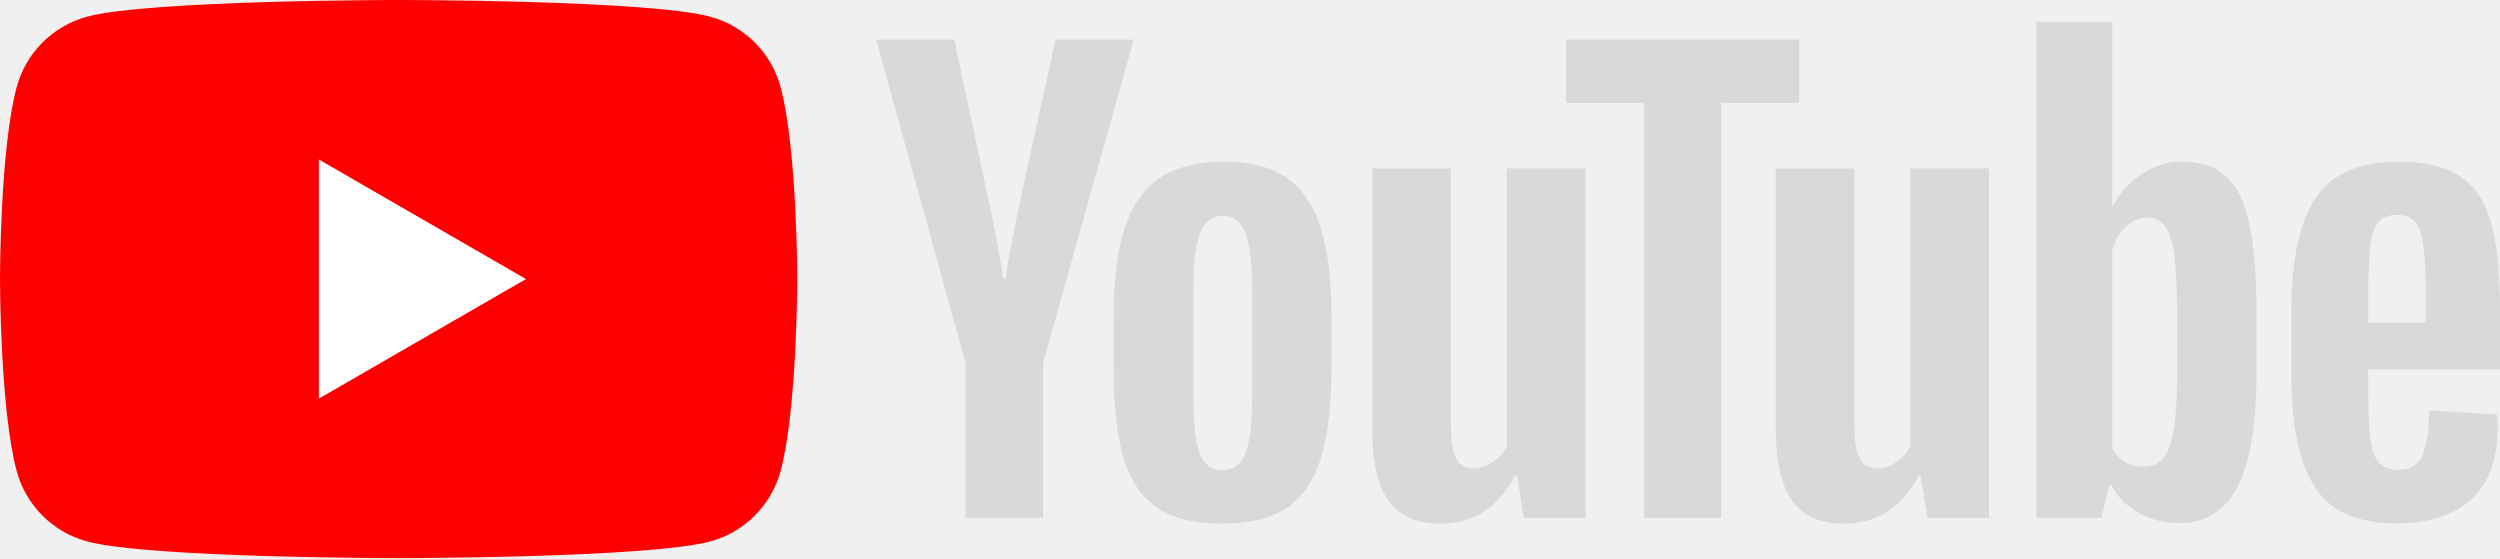
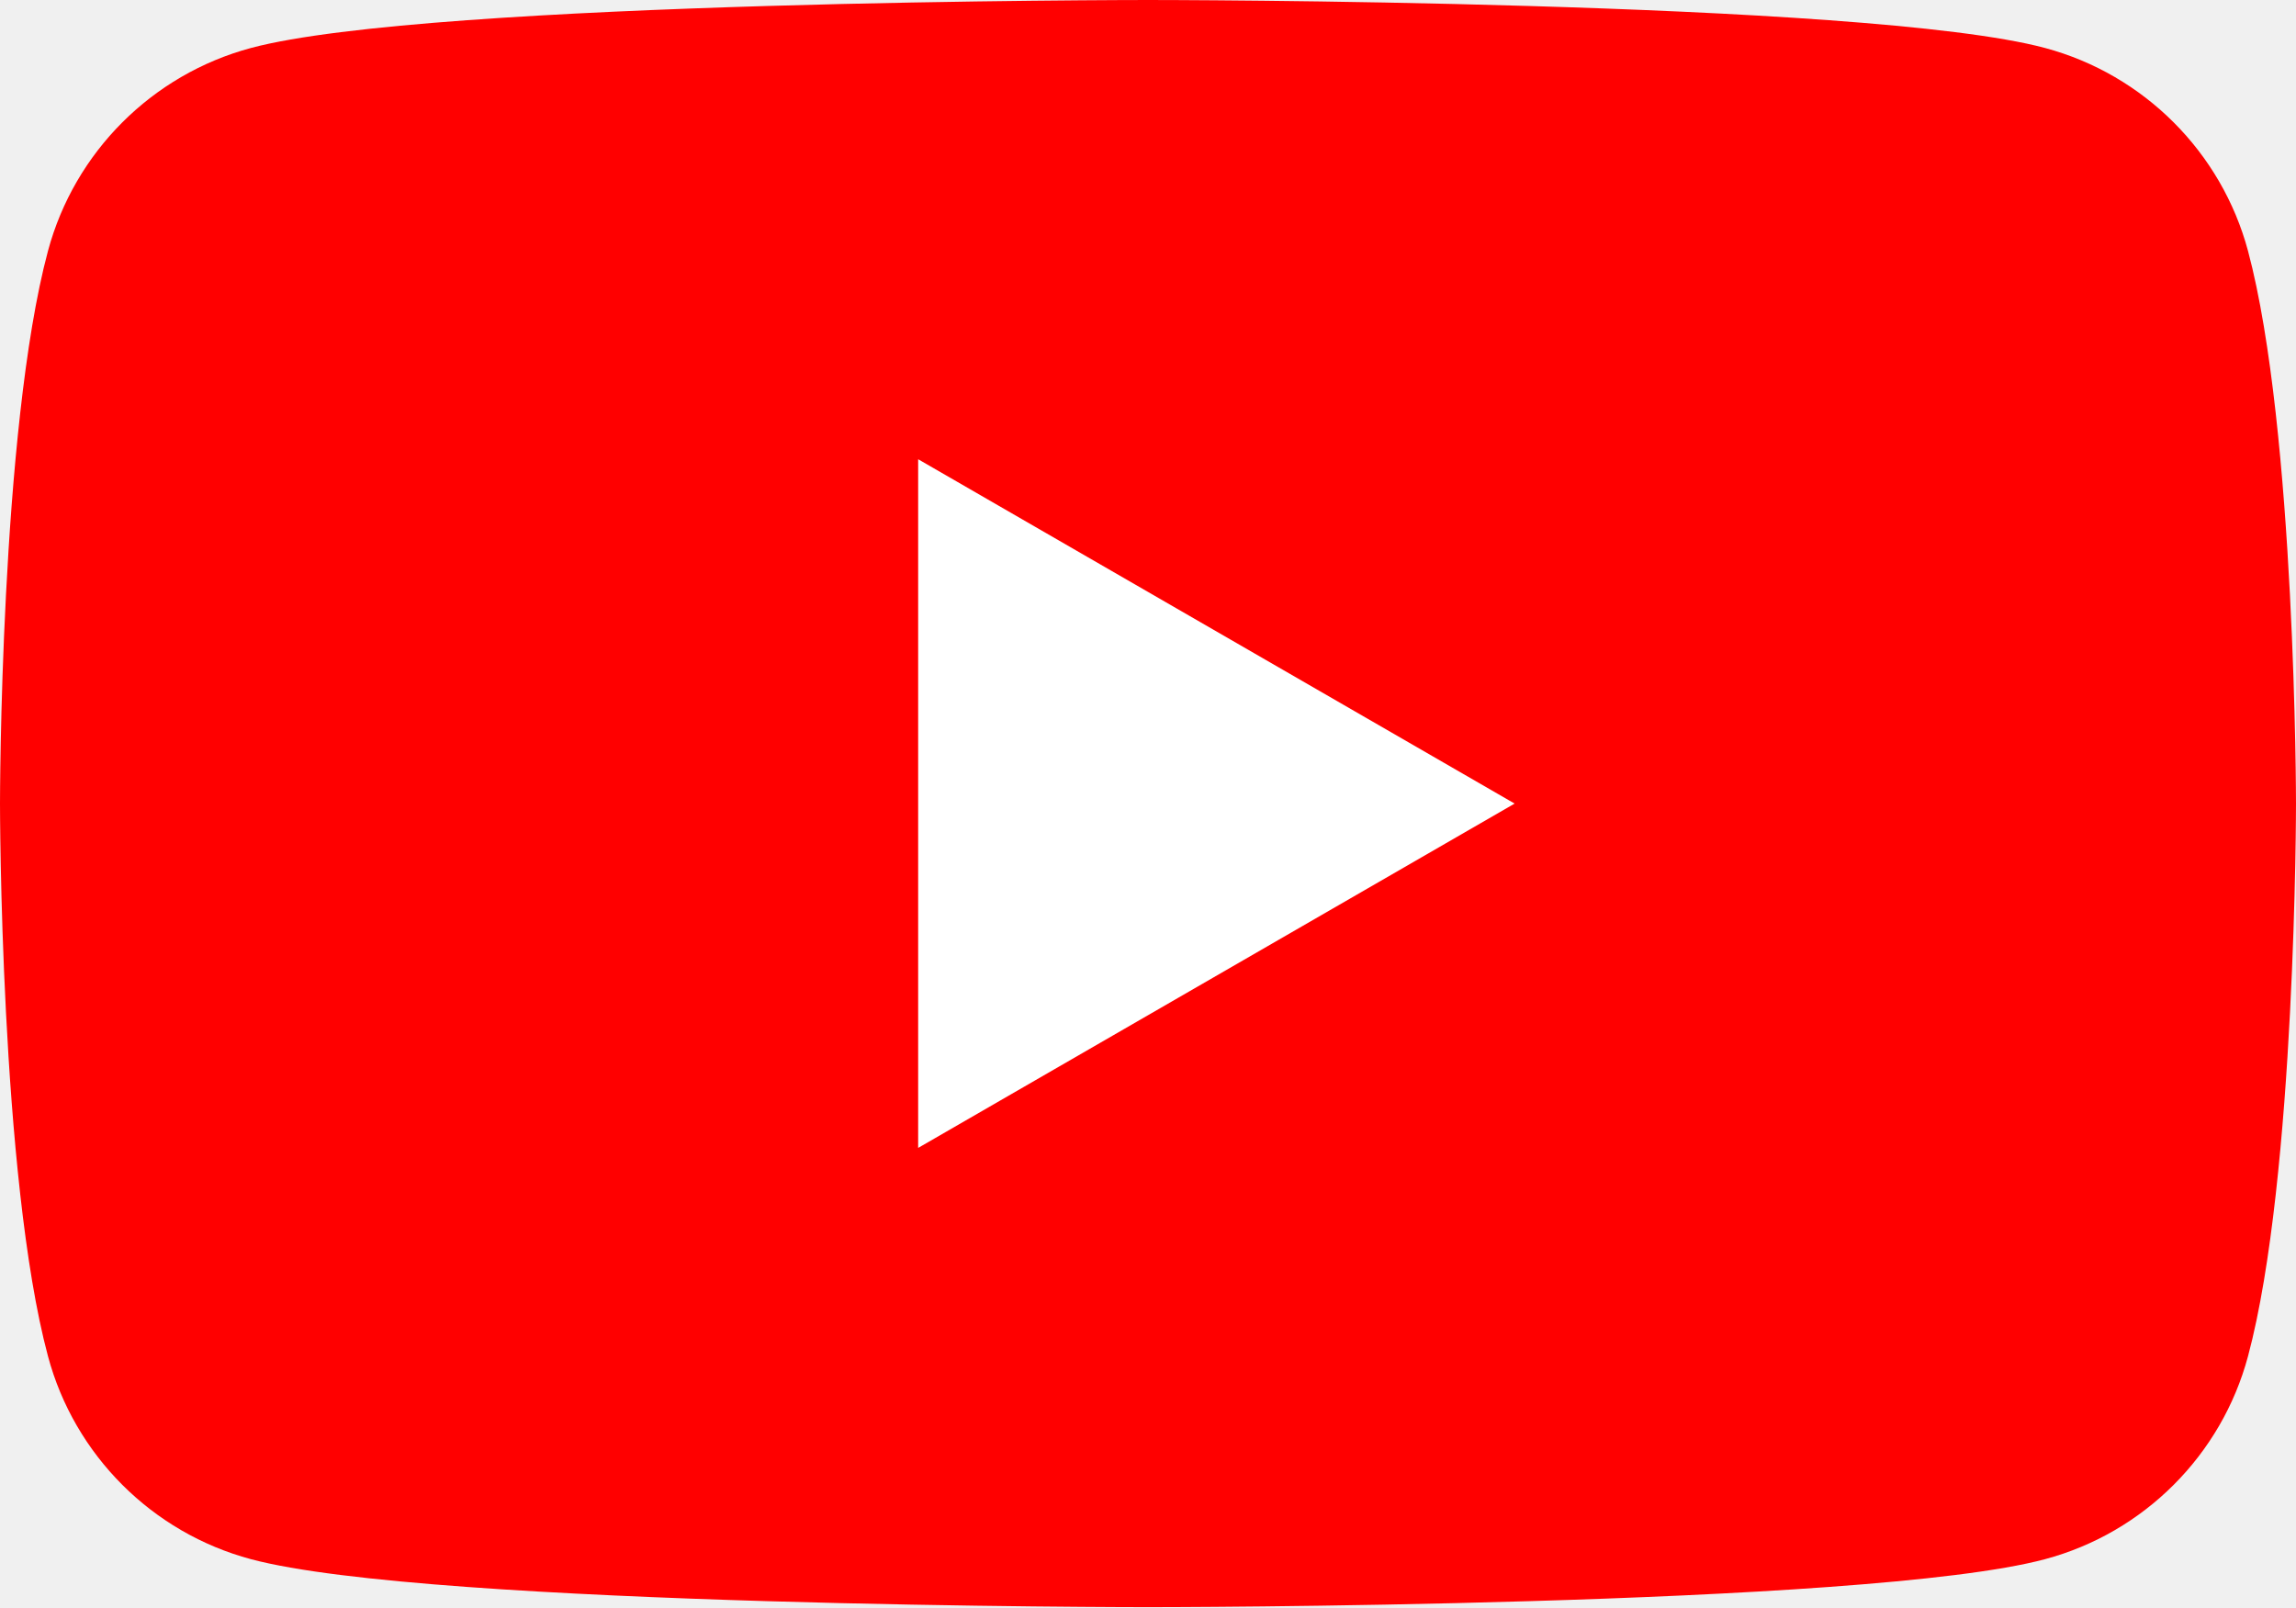
- <svg xmlns="http://www.w3.org/2000/svg" viewBox="409.289 277.787 512 114.301" width="512" height="114.301" version="1.1" id="svg27">
+ <svg xmlns="http://www.w3.org/2000/svg" viewBox="409.289 277.787 163.279 114.301" width="163.279" height="114.301" version="1.1" id="svg27">
  <defs id="defs31" />
-   <g viewBox="0 0 90 20" preserveAspectRatio="xMidYMid meet" class="style-scope yt-icon" transform="matrix(5.715038, 0, 0, 5.715038, 409.2888, 277.7872)" id="g25">
+   <g viewBox="0 0 90 20" preserveAspectRatio="xMidYMid meet" class="style-scope yt-icon" transform="matrix(5.715038,0,0,5.715038,409.289,277.787)" id="g25">
    <g class="style-scope yt-icon" id="g6">
-       <path d="M27.973 3.123C27.643 1.893 26.677 0.927 25.447 0.597C23.22 2.24288e-07 14.285 0 14.285 0C14.285 0 5.35 2.24288e-07 3.123 0.597C1.893 0.927 0.927 1.893 0.597 3.123C2.24288e-07 5.35 0 10 0 10C0 10 2.24288e-07 14.65 0.597 16.877C0.927 18.107 1.893 19.073 3.123 19.403C5.35 20 14.285 20 14.285 20C14.285 20 23.22 20 25.447 19.403C26.677 19.073 27.643 18.107 27.973 16.877C28.57 14.65 28.57 10 28.57 10C28.57 10 28.568 5.35 27.973 3.123Z" class="style-scope yt-icon" fill="#FF0000" id="path2" />
-       <path d="M11.425 14.285L18.848 10L11.425 5.715V14.285Z" class="style-scope yt-icon" fill="white" id="path4" />
-     </g>
-     <g class="style-scope yt-icon" id="g23">
-       <g id="youtube-paths" class="style-scope yt-icon" style="stroke-width:1;stroke-dasharray:none">
-         <path d="M34.602 13.004L31.395 1.418H34.193L35.317 6.67C35.604 7.964 35.814 9.067 35.95 9.979H36.032C36.126 9.325 36.338 8.229 36.665 6.689L37.829 1.418H40.628L37.38 13.004V18.561H34.6V13.004H34.602Z" class="style-scope yt-icon" style="fill:#d9d9d9;stroke-width:1;stroke-dasharray:none;fill-opacity:1" id="path8" />
-         <path d="M41.47 18.194C40.905 17.813 40.503 17.22 40.263 16.416C40.026 15.611 39.906 14.544 39.906 13.208V11.39C39.906 10.042 40.042 8.958 40.315 8.142C40.588 7.326 41.014 6.729 41.592 6.355C42.171 5.981 42.93 5.792 43.871 5.792C44.798 5.792 45.538 5.983 46.098 6.364C46.656 6.745 47.065 7.342 47.323 8.151C47.582 8.963 47.712 10.042 47.712 11.39V13.208C47.712 14.544 47.584 15.616 47.333 16.425C47.081 17.236 46.672 17.829 46.108 18.203C45.543 18.577 44.776 18.765 43.81 18.765C42.813 18.767 42.034 18.575 41.47 18.194ZM44.635 16.232C44.791 15.823 44.87 15.158 44.87 14.231V10.329C44.87 9.431 44.793 8.772 44.635 8.358C44.478 7.942 44.203 7.735 43.807 7.735C43.426 7.735 43.156 7.942 43.001 8.358C42.843 8.775 42.766 9.431 42.766 10.329V14.231C42.766 15.158 42.841 15.825 42.991 16.232C43.142 16.642 43.412 16.846 43.807 16.846C44.203 16.846 44.478 16.642 44.635 16.232Z" class="style-scope yt-icon" style="fill:#d9d9d9;stroke-width:1;stroke-dasharray:none;fill-opacity:1" id="path10" />
-         <path d="M56.815 18.563H54.609L54.365 17.03H54.304C53.704 18.187 52.806 18.766 51.606 18.766C50.776 18.766 50.162 18.493 49.767 17.95C49.372 17.404 49.174 16.553 49.174 15.396V6.038H51.994V15.231C51.994 15.791 52.055 16.188 52.178 16.426C52.3 16.663 52.505 16.783 52.791 16.783C53.036 16.783 53.271 16.708 53.497 16.557C53.723 16.407 53.887 16.216 53.998 15.986V6.035H56.815V18.563Z" class="style-scope yt-icon" style="fill:#d9d9d9;stroke-width:1;stroke-dasharray:none;fill-opacity:1" id="path12" />
-         <path d="M64.475 3.688H61.677V18.563H58.918V3.688H56.119V1.42H64.475V3.688Z" class="style-scope yt-icon" style="fill:#d9d9d9;stroke-width:1;stroke-dasharray:none;fill-opacity:1" id="path14" />
-         <path d="M71.277 18.563H69.071L68.826 17.03H68.765C68.165 18.187 67.267 18.766 66.067 18.766C65.237 18.766 64.624 18.493 64.228 17.95C63.833 17.404 63.636 16.553 63.636 15.396V6.038H66.456V15.231C66.456 15.791 66.517 16.188 66.639 16.426C66.761 16.663 66.966 16.783 67.253 16.783C67.497 16.783 67.733 16.708 67.958 16.557C68.184 16.407 68.349 16.216 68.459 15.986V6.035H71.277V18.563Z" class="style-scope yt-icon" style="fill:#d9d9d9;stroke-width:1;stroke-dasharray:none;fill-opacity:1" id="path16" />
-         <path d="M80.609 8.039C80.437 7.248 80.162 6.677 79.781 6.322C79.4 5.967 78.876 5.79 78.208 5.79C77.69 5.79 77.206 5.936 76.757 6.23C76.308 6.524 75.959 6.907 75.715 7.385H75.694V0.786H72.977V18.561H75.306L75.593 17.375H75.654C75.872 17.799 76.199 18.13 76.634 18.377C77.07 18.622 77.554 18.744 78.085 18.744C79.038 18.744 79.741 18.305 80.19 17.427C80.64 16.548 80.865 15.177 80.865 13.309V11.327C80.865 9.927 80.778 8.829 80.609 8.039ZM78.024 13.149C78.024 14.062 77.987 14.777 77.911 15.294C77.836 15.812 77.712 16.181 77.533 16.397C77.356 16.616 77.117 16.724 76.818 16.724C76.585 16.724 76.371 16.67 76.173 16.559C75.976 16.451 75.816 16.287 75.694 16.07V8.961C75.788 8.62 75.952 8.342 76.185 8.123C76.416 7.905 76.67 7.796 76.94 7.796C77.227 7.796 77.448 7.909 77.603 8.133C77.761 8.359 77.869 8.735 77.93 9.266C77.991 9.798 78.022 10.553 78.022 11.534V13.149H78.024Z" class="style-scope yt-icon" style="fill:#d9d9d9;stroke-width:1;stroke-dasharray:none;fill-opacity:1" id="path18" />
-         <path d="M84.866 13.871C84.866 14.675 84.889 15.278 84.936 15.68C84.983 16.082 85.082 16.374 85.233 16.559C85.383 16.743 85.614 16.834 85.926 16.834C86.347 16.834 86.639 16.67 86.794 16.343C86.952 16.016 87.037 15.47 87.051 14.709L89.482 14.852C89.496 14.96 89.504 15.111 89.504 15.301C89.504 16.458 89.186 17.324 88.553 17.895C87.921 18.467 87.025 18.754 85.868 18.754C84.478 18.754 83.504 18.319 82.947 17.446C82.387 16.573 82.109 15.226 82.109 13.401V11.214C82.109 9.335 82.399 7.961 82.977 7.096C83.556 6.23 84.546 5.797 85.95 5.797C86.916 5.797 87.66 5.974 88.177 6.329C88.695 6.684 89.059 7.234 89.271 7.985C89.482 8.735 89.588 9.77 89.588 11.091V13.236H84.866V13.871ZM85.223 7.968C85.08 8.144 84.986 8.434 84.936 8.836C84.889 9.238 84.866 9.847 84.866 10.666V11.564H86.928V10.666C86.928 9.861 86.9 9.252 86.846 8.836C86.792 8.42 86.693 8.128 86.55 7.956C86.406 7.787 86.185 7.7 85.886 7.7C85.585 7.702 85.364 7.792 85.223 7.968Z" class="style-scope yt-icon" style="fill:#d9d9d9;stroke-width:1;stroke-dasharray:none;fill-opacity:1" id="path20" />
-       </g>
+       <path d="M 27.973,3.123 C 27.643,1.893 26.677,0.927 25.447,0.597 23.22,2.24288e-7 14.285,0 14.285,0 14.285,0 5.35,2.24288e-7 3.123,0.597 1.893,0.927 0.927,1.893 0.597,3.123 2.24288e-7,5.35 0,10 0,10 c 0,0 2.24288e-7,4.65 0.597,6.877 0.329,1.23 1.296,2.197 2.526,2.526 C 5.35,20 14.285,20 14.285,20 c 0,0 8.935,0 11.162,-0.597 1.23,-0.329 2.197,-1.296 2.526,-2.526 C 28.57,14.65 28.57,10 28.57,10 c 0,0 -0.002,-4.65 -0.597,-6.877 z" class="style-scope yt-icon" fill="#ff0000" id="path2" />
+       <path d="m 11.425,14.285 7.422,-4.285 -7.422,-4.285 z" class="style-scope yt-icon" fill="#ffffff" id="path4" />
    </g>
  </g>
</svg>
